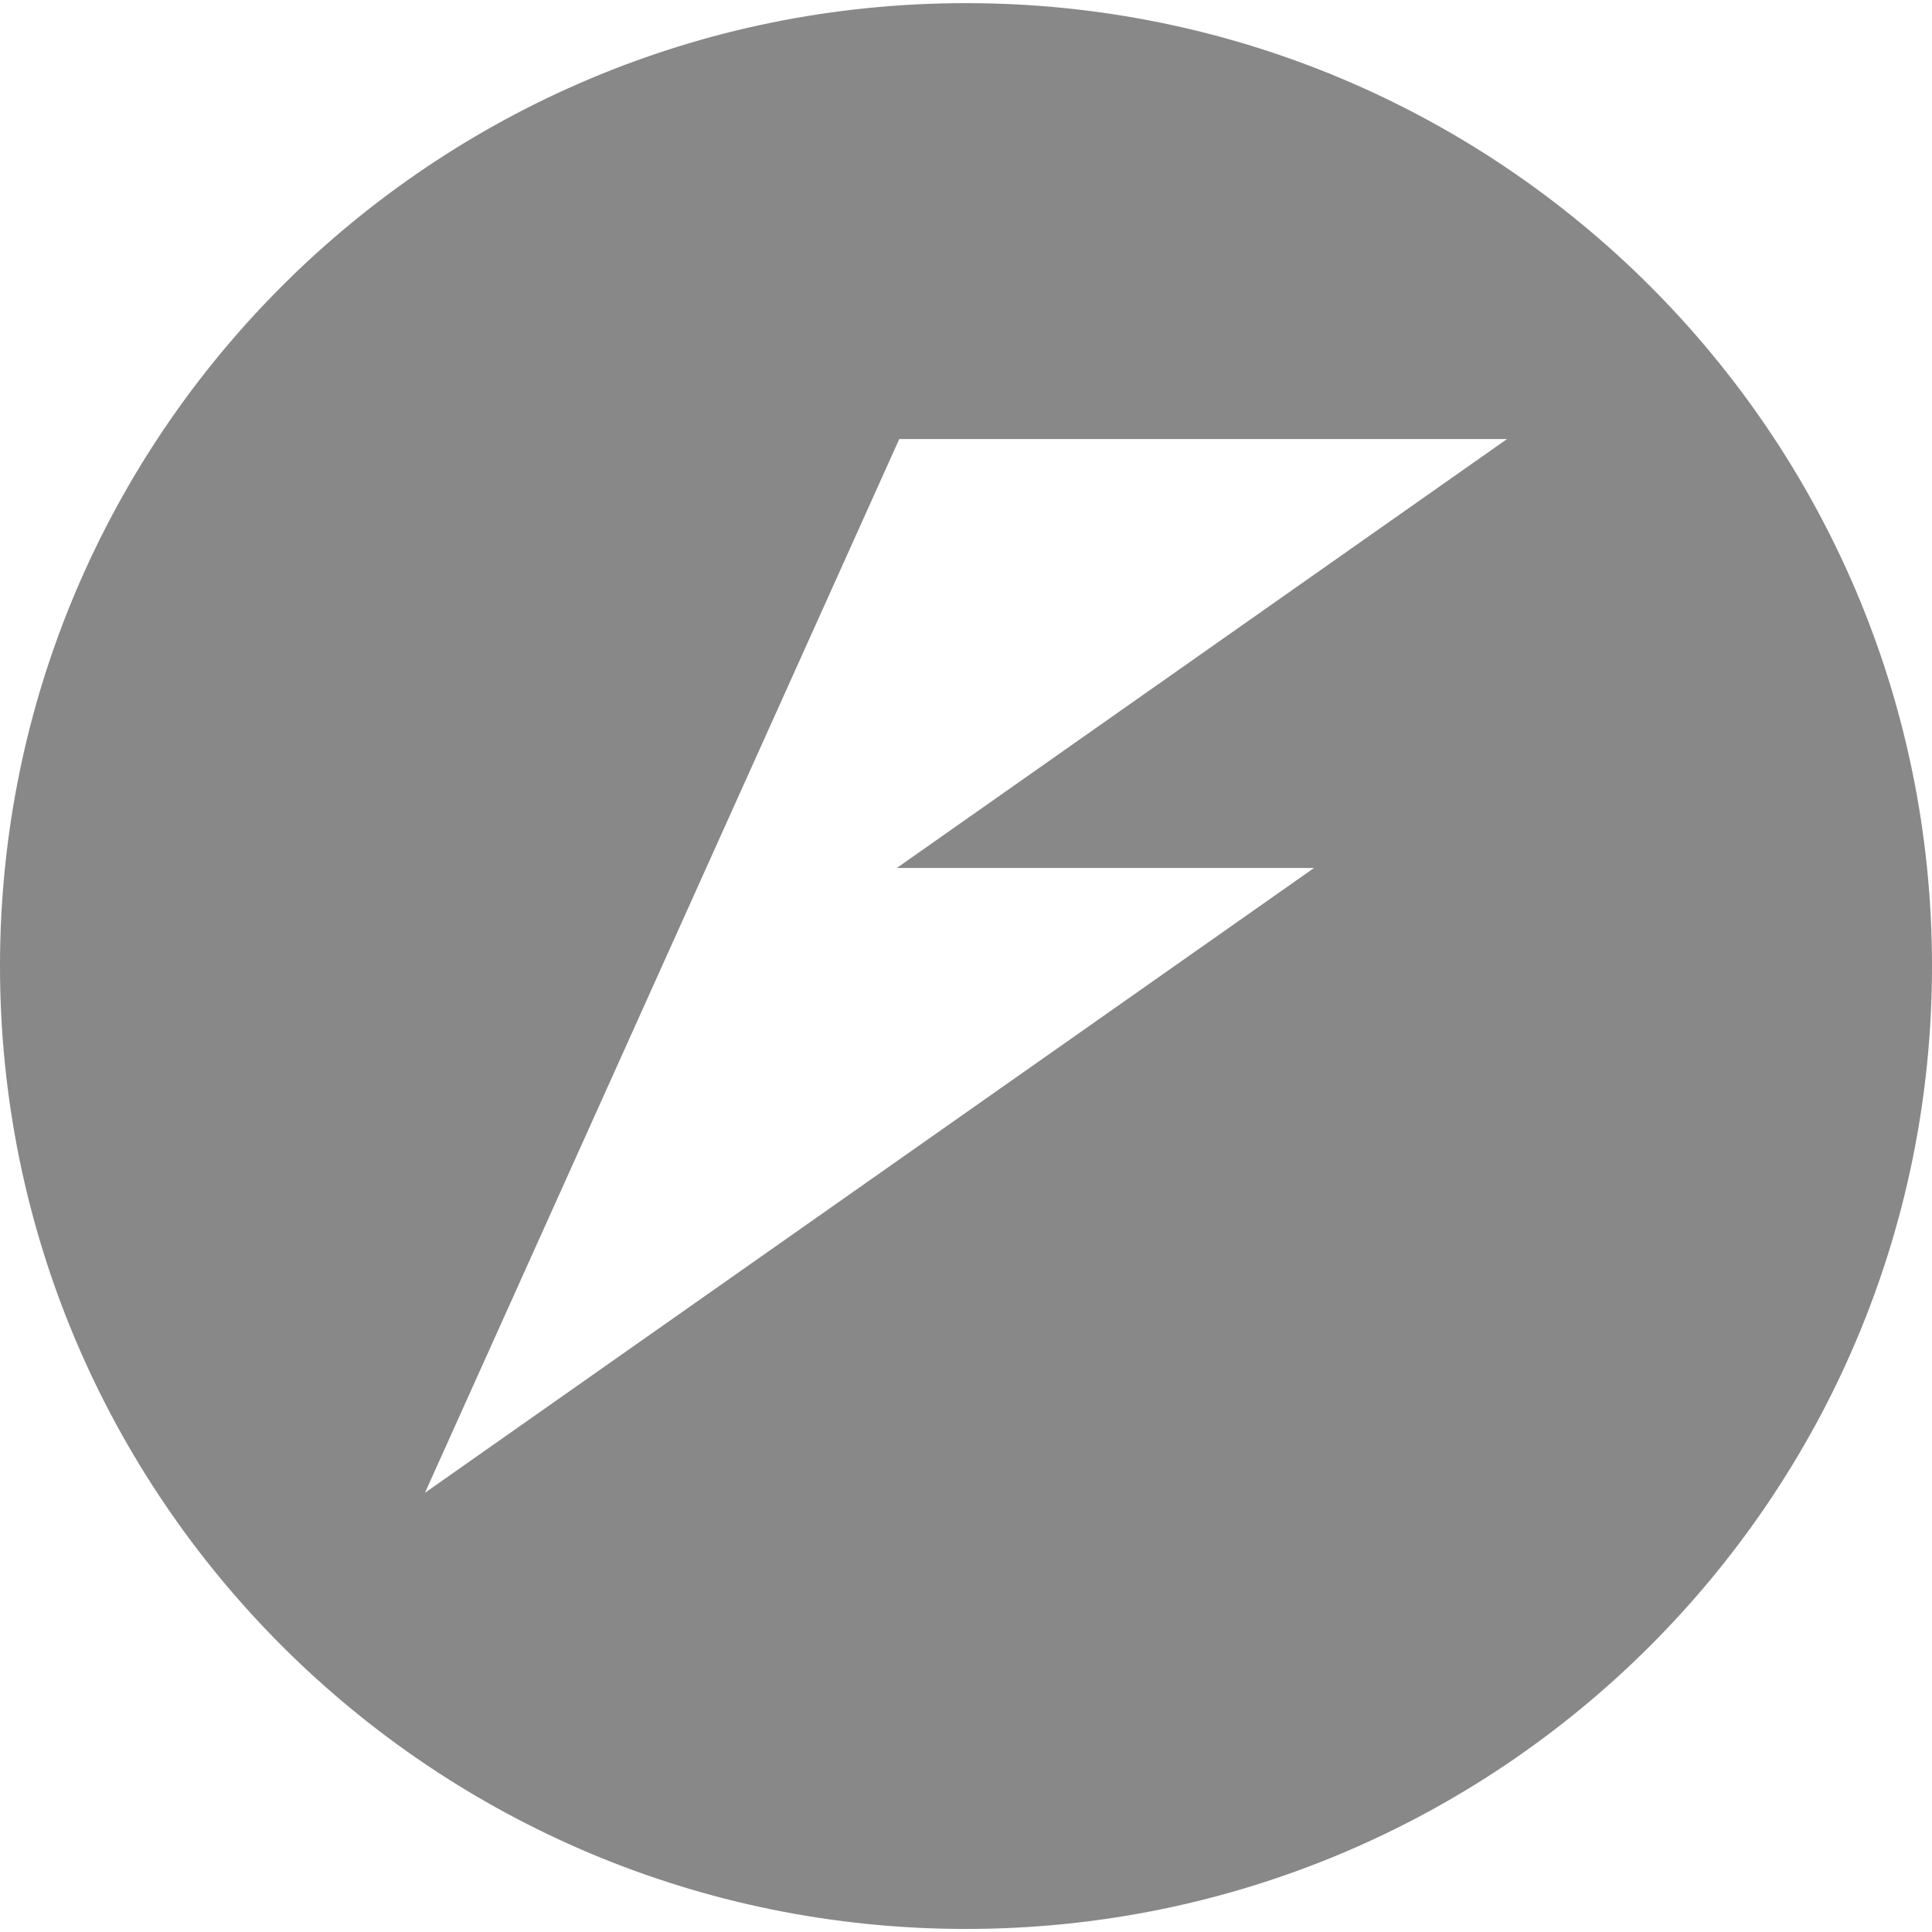
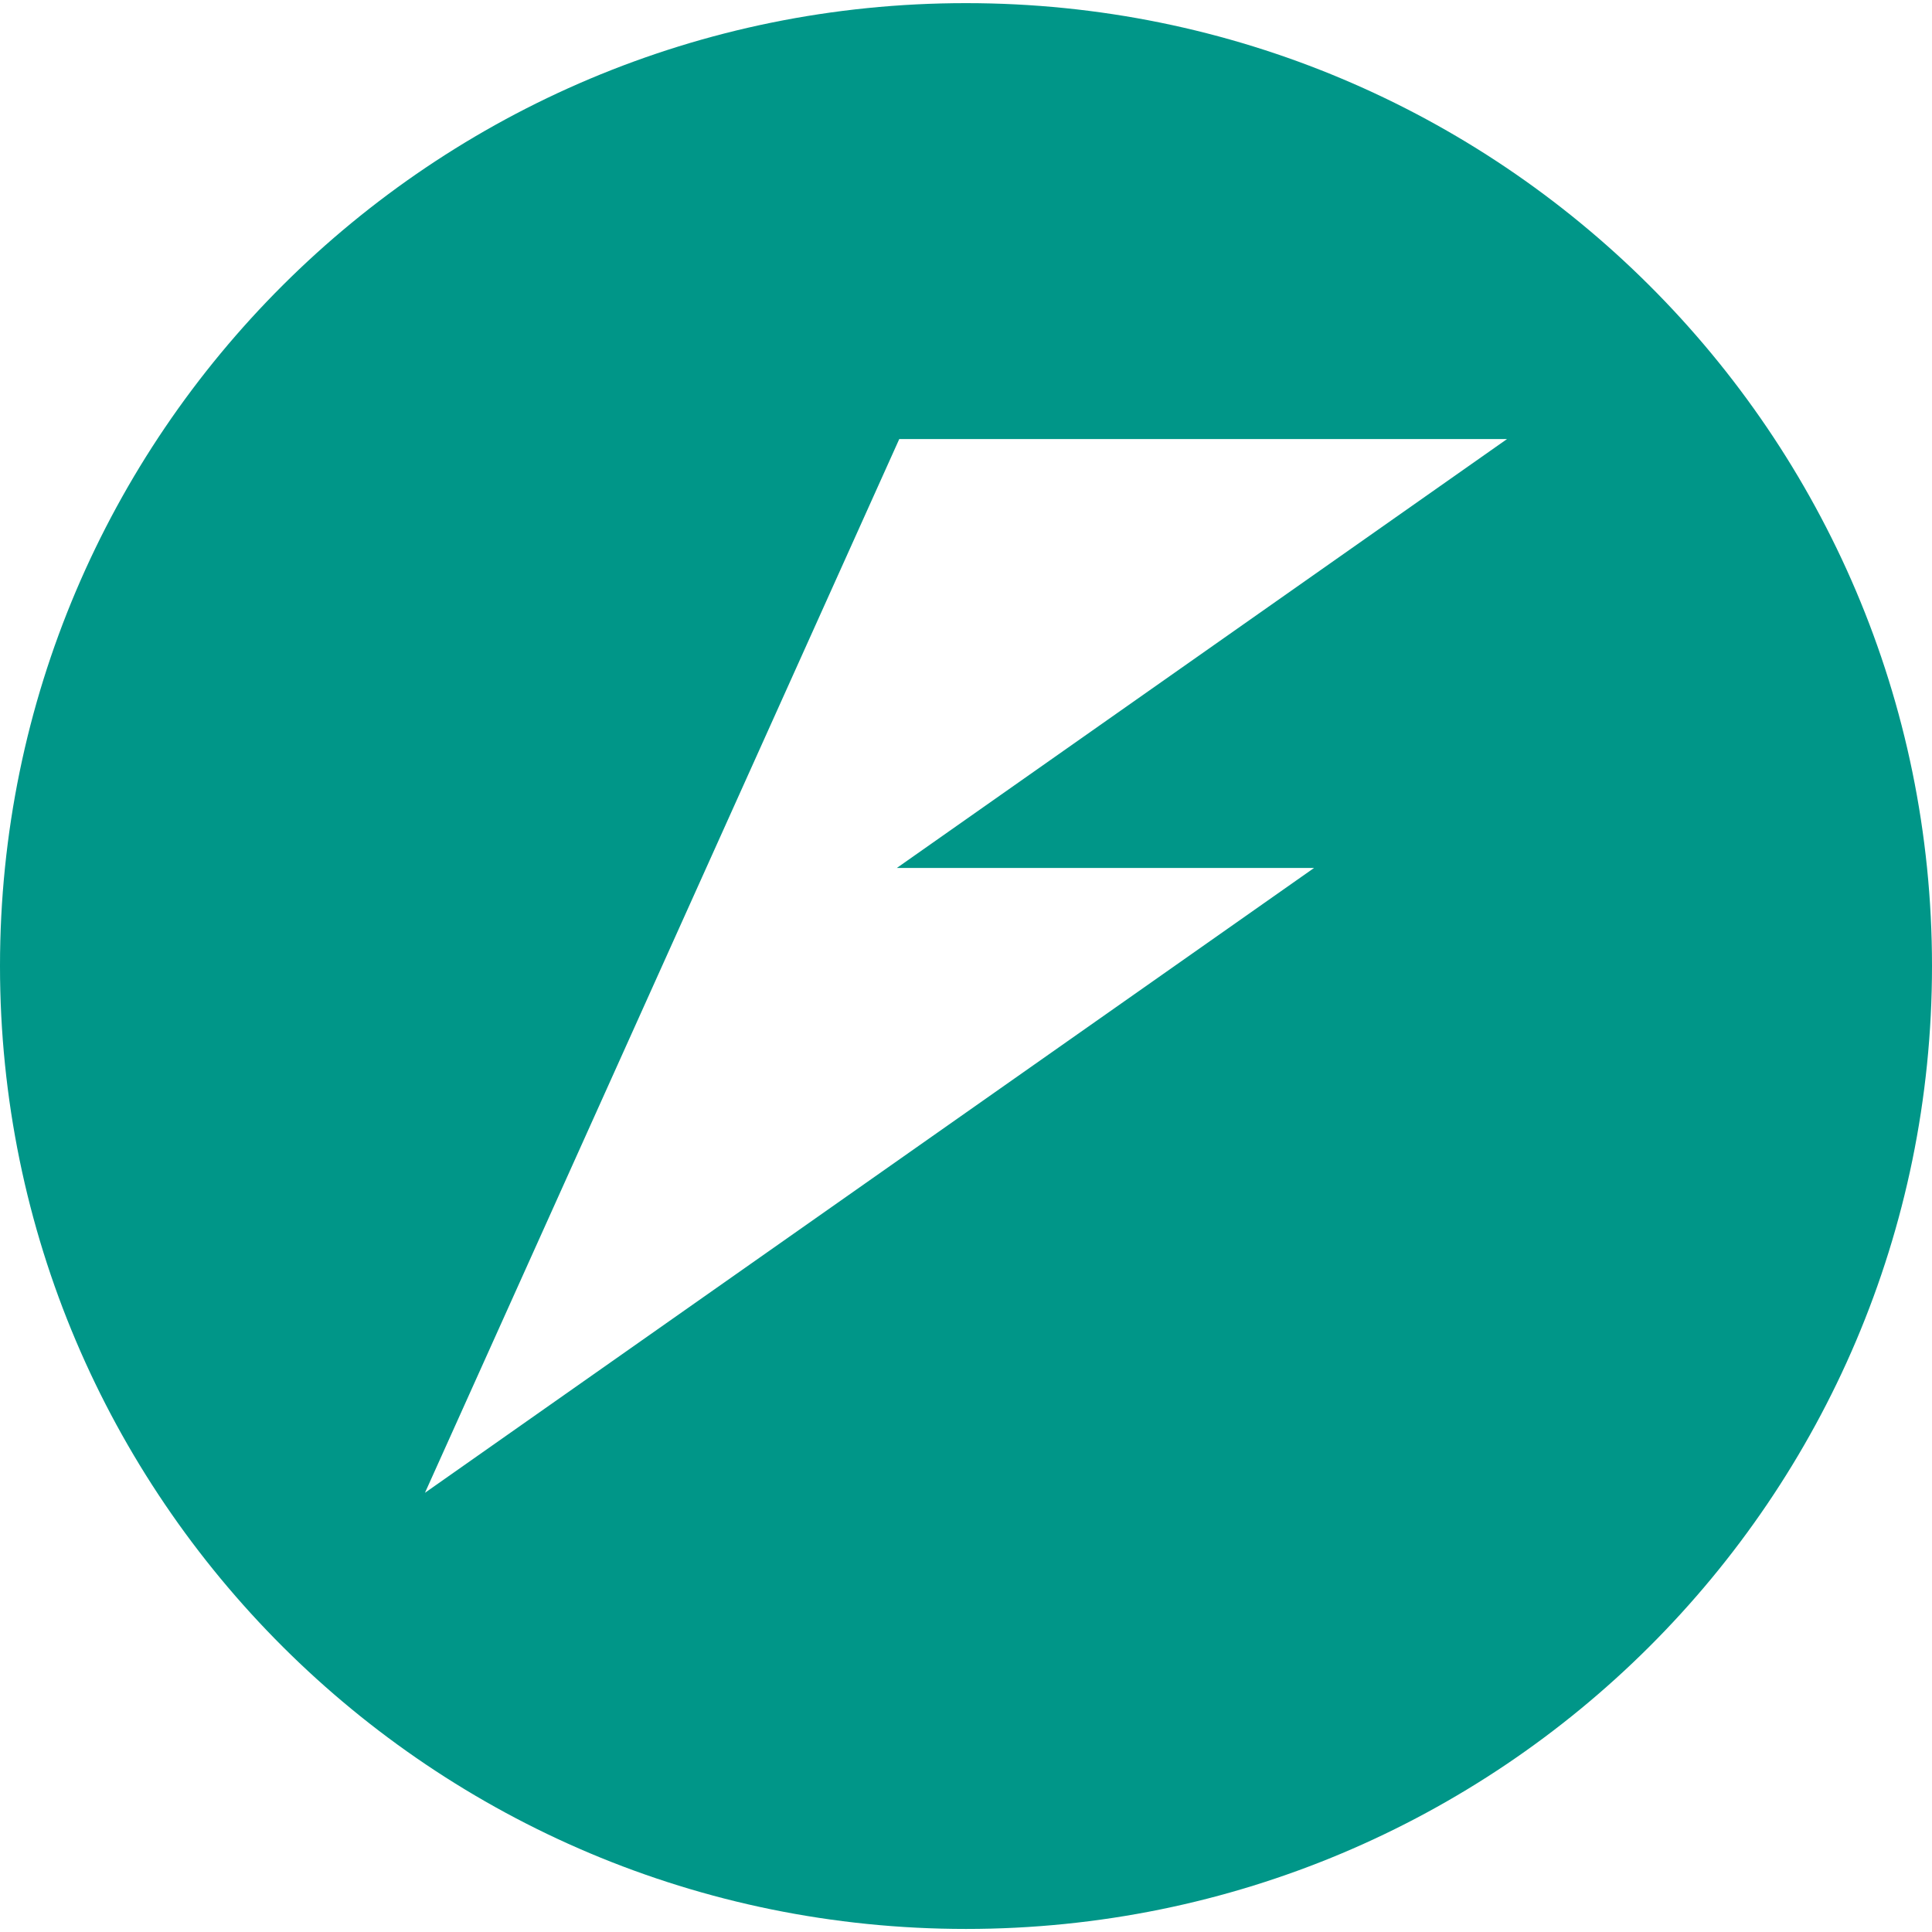
- <svg xmlns="http://www.w3.org/2000/svg" viewBox="0 0 24 24" fill="#888888" role="img" aria-hidden="true">
+ <svg xmlns="http://www.w3.org/2000/svg" viewBox="0 0 24 24" fill="#009688" role="img" aria-hidden="true">
  <path d="M12 .039C5.373.038 0 5.393 0 11.999c-.001 6.607 5.372 11.963 12 11.963 6.628 0 12.001-5.356 12-11.963-0-6.606-5.373-11.96-12-11.96m-.829 5.415h7.55l-7.58 5.328h5.183L5.279 18.544q2.947-6.544 5.892-13.09" />
</svg>
